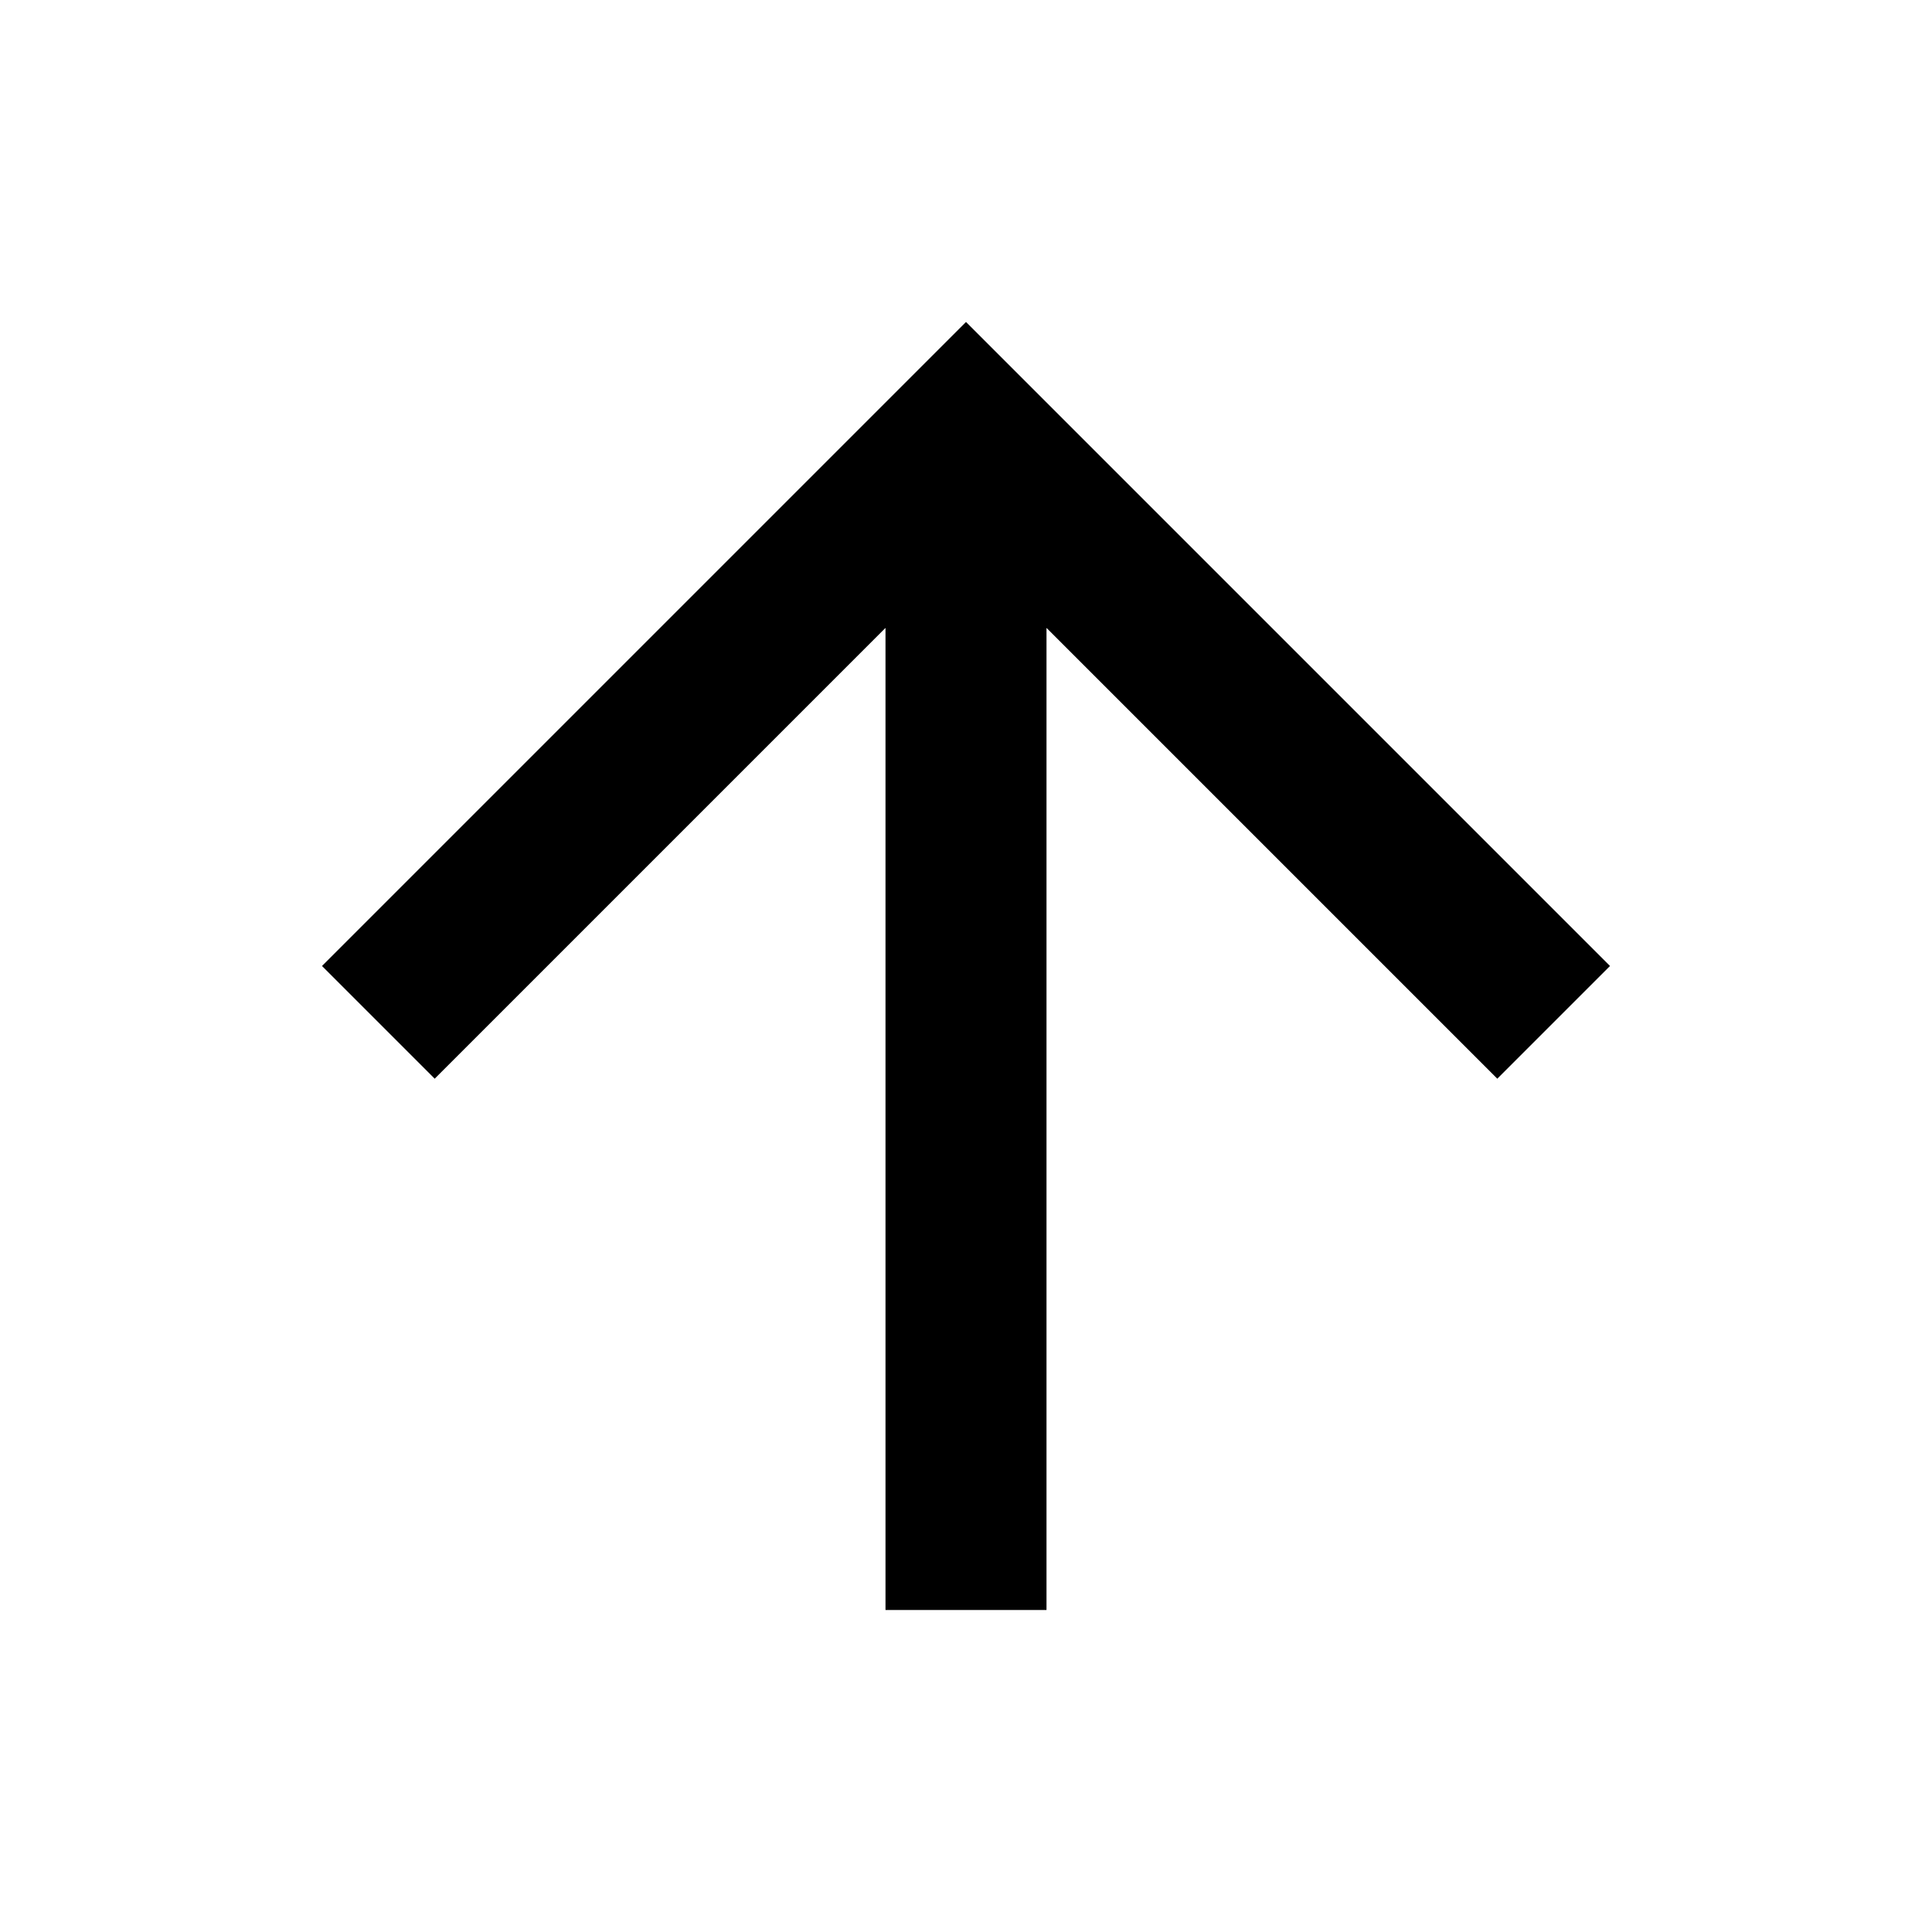
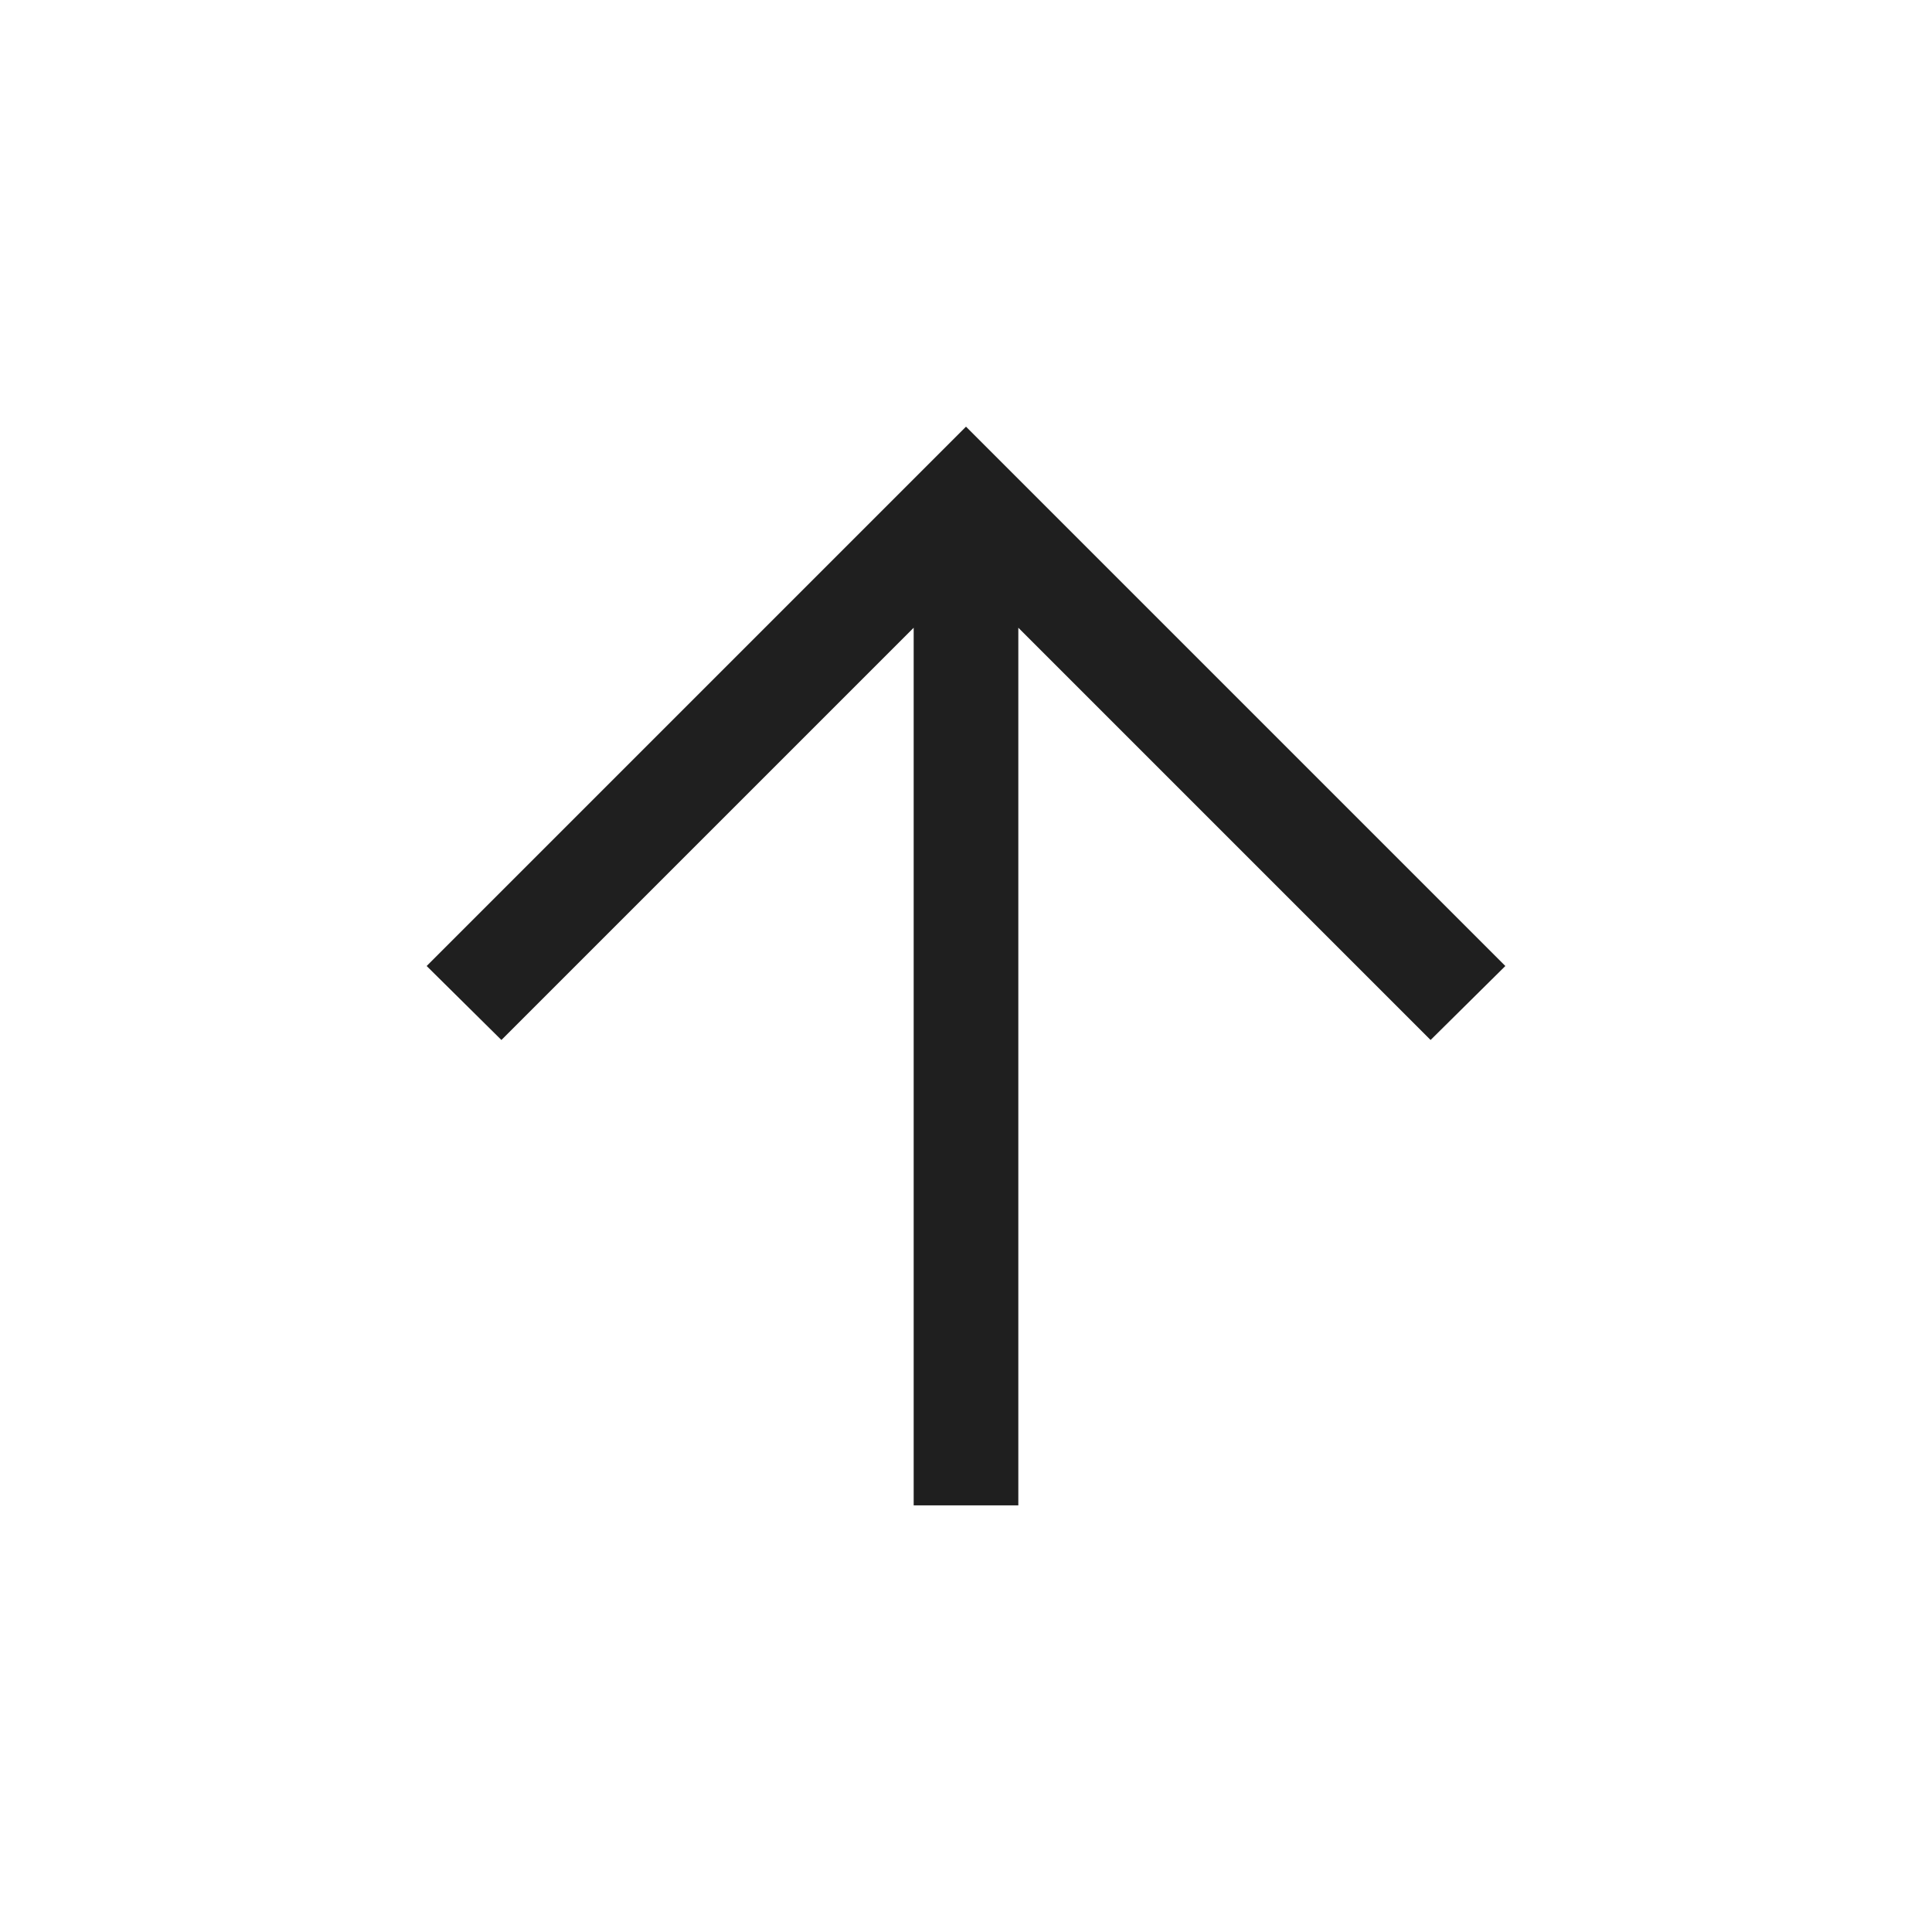
- <svg xmlns="http://www.w3.org/2000/svg" version="1.1" id="Layer_1" x="0px" y="0px" viewBox="0 0 24 24" style="enable-background:new 0 0 24 24;" xml:space="preserve">
-   <g>
-     <polygon points="11,20 11,7.8 5.4,13.4 4,12 12,4 20,12 18.6,13.4 13,7.8 13,20  " />
+ <svg xmlns="http://www.w3.org/2000/svg" height="20px" viewBox="0 0 960 960" width="20px" fill="#1f1f1f">
+   <g transform="translate(0 960)">
+     <path d="M454-212v-436.08L249.15-443.23 212-480l268-268 268 268-37.15 36.77L506-648.08V-212h-52Z" />
  </g>
</svg>
